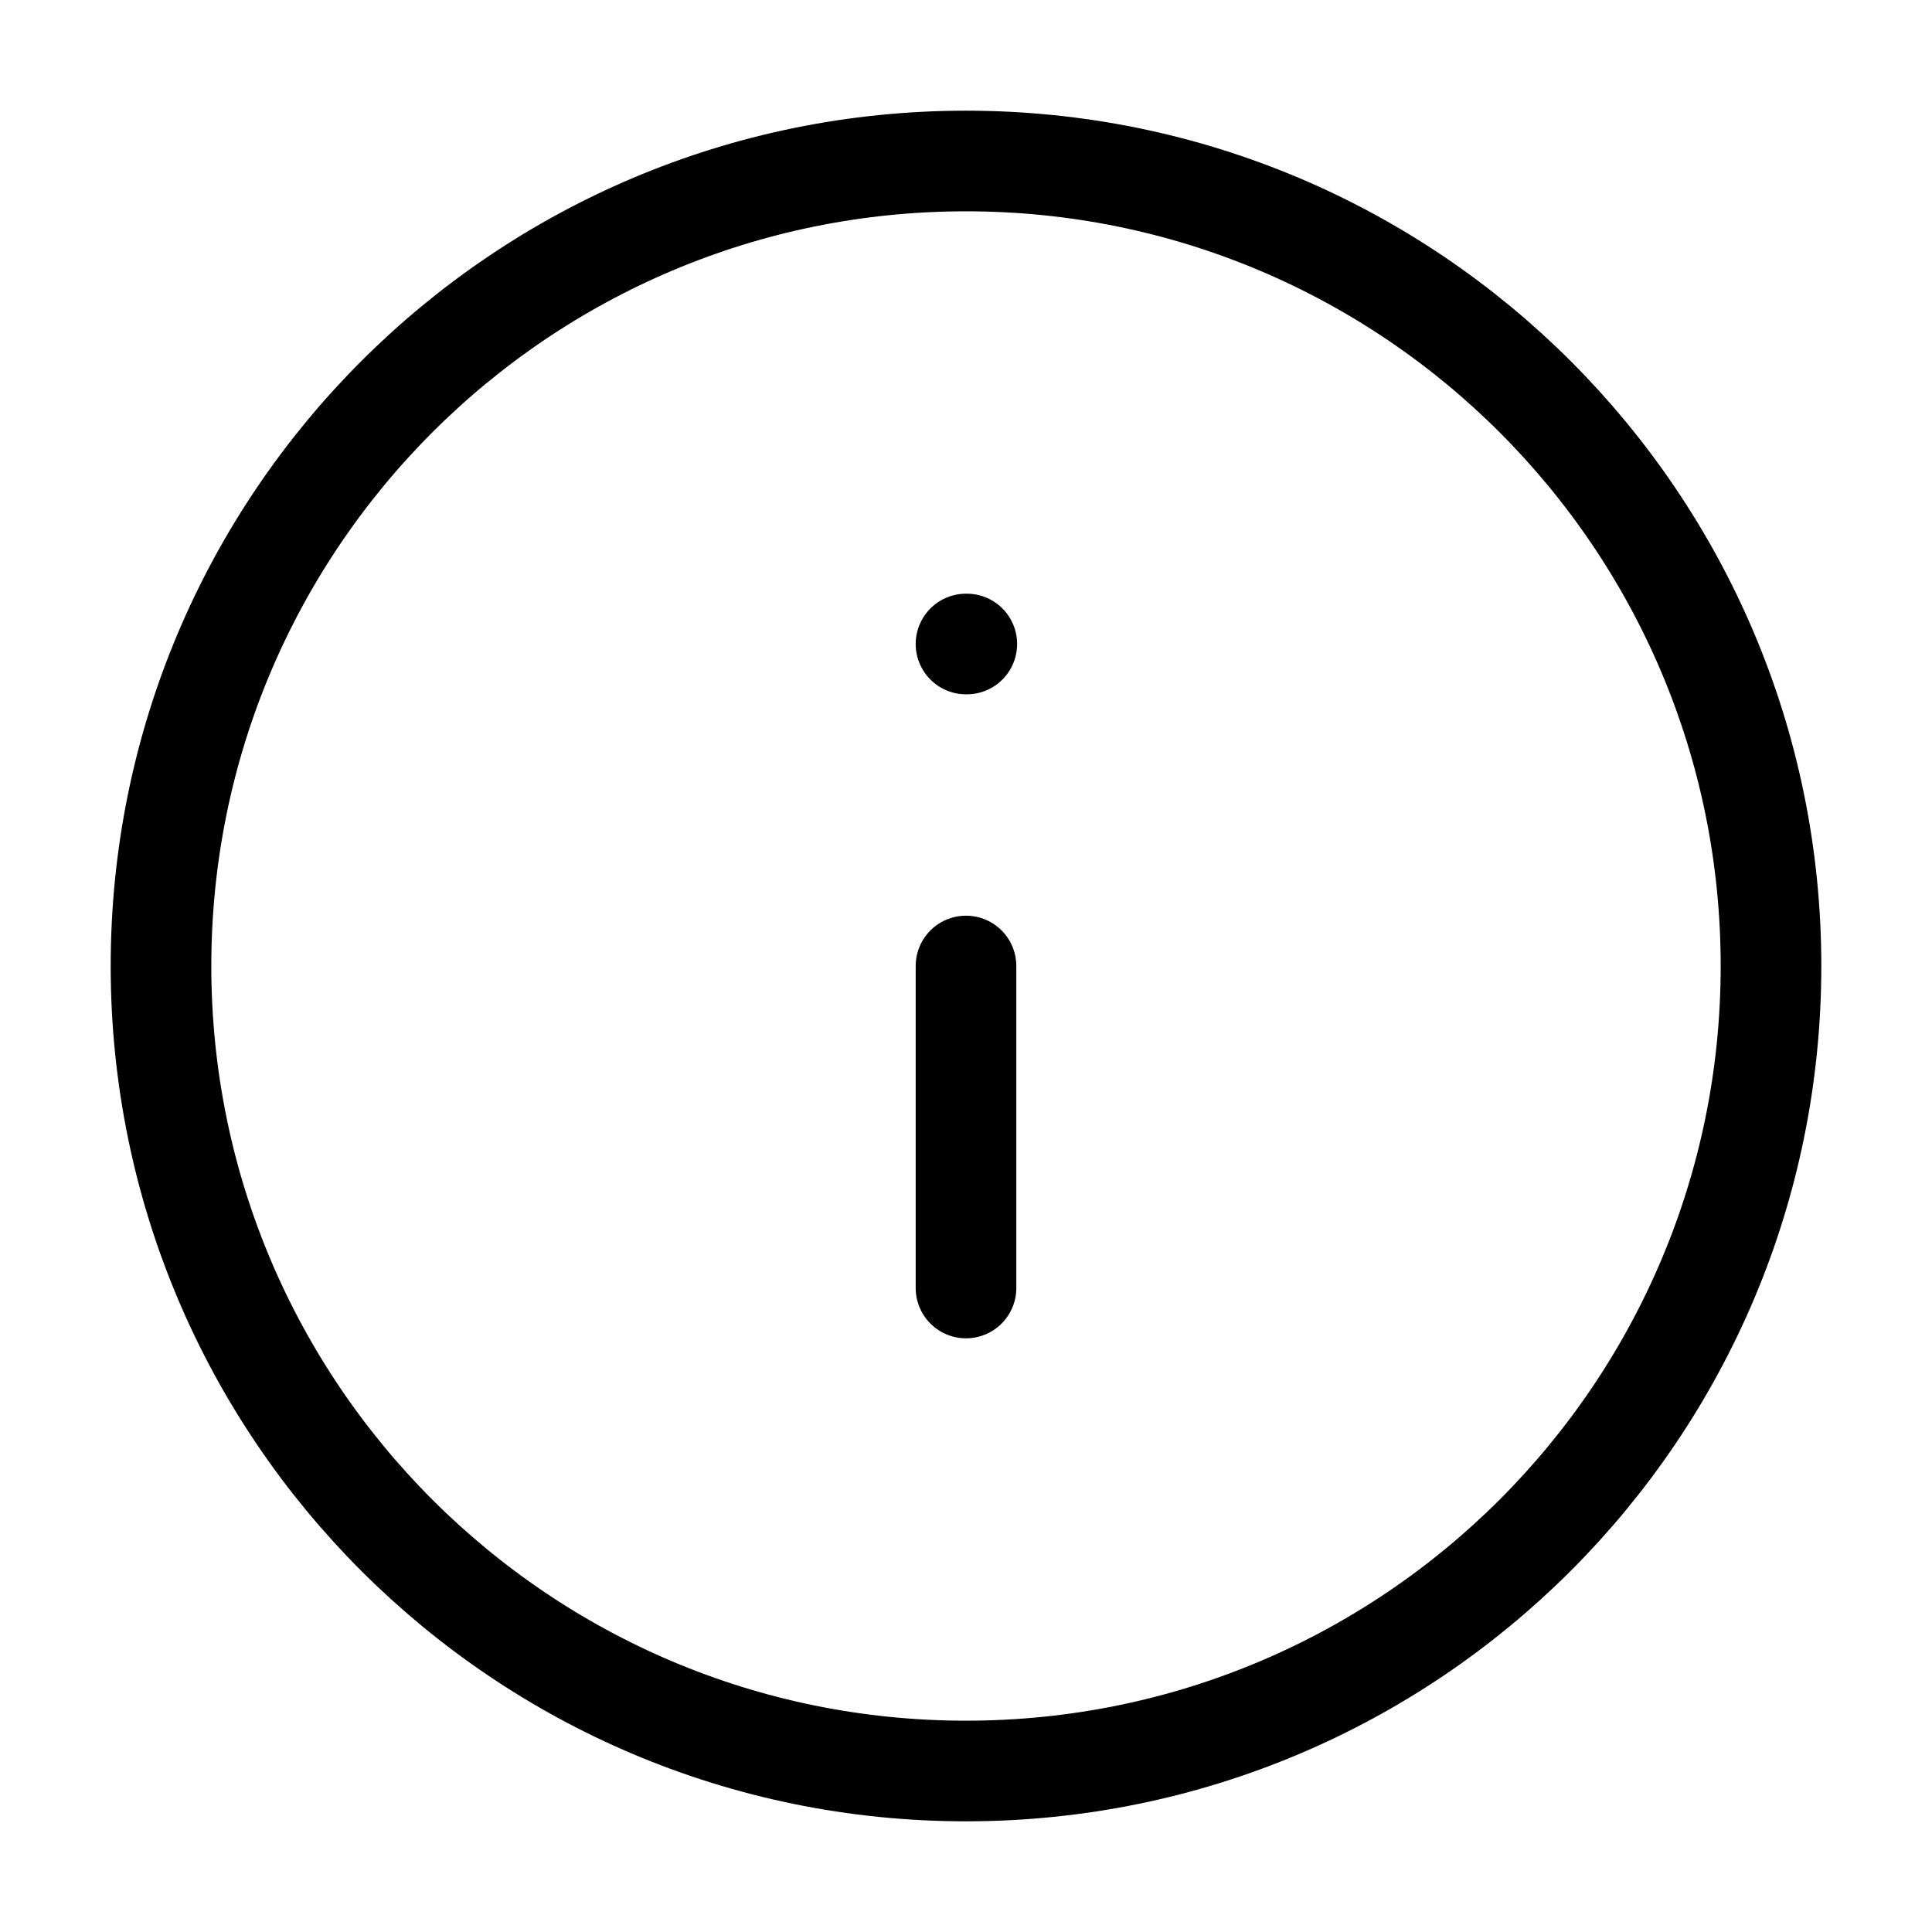
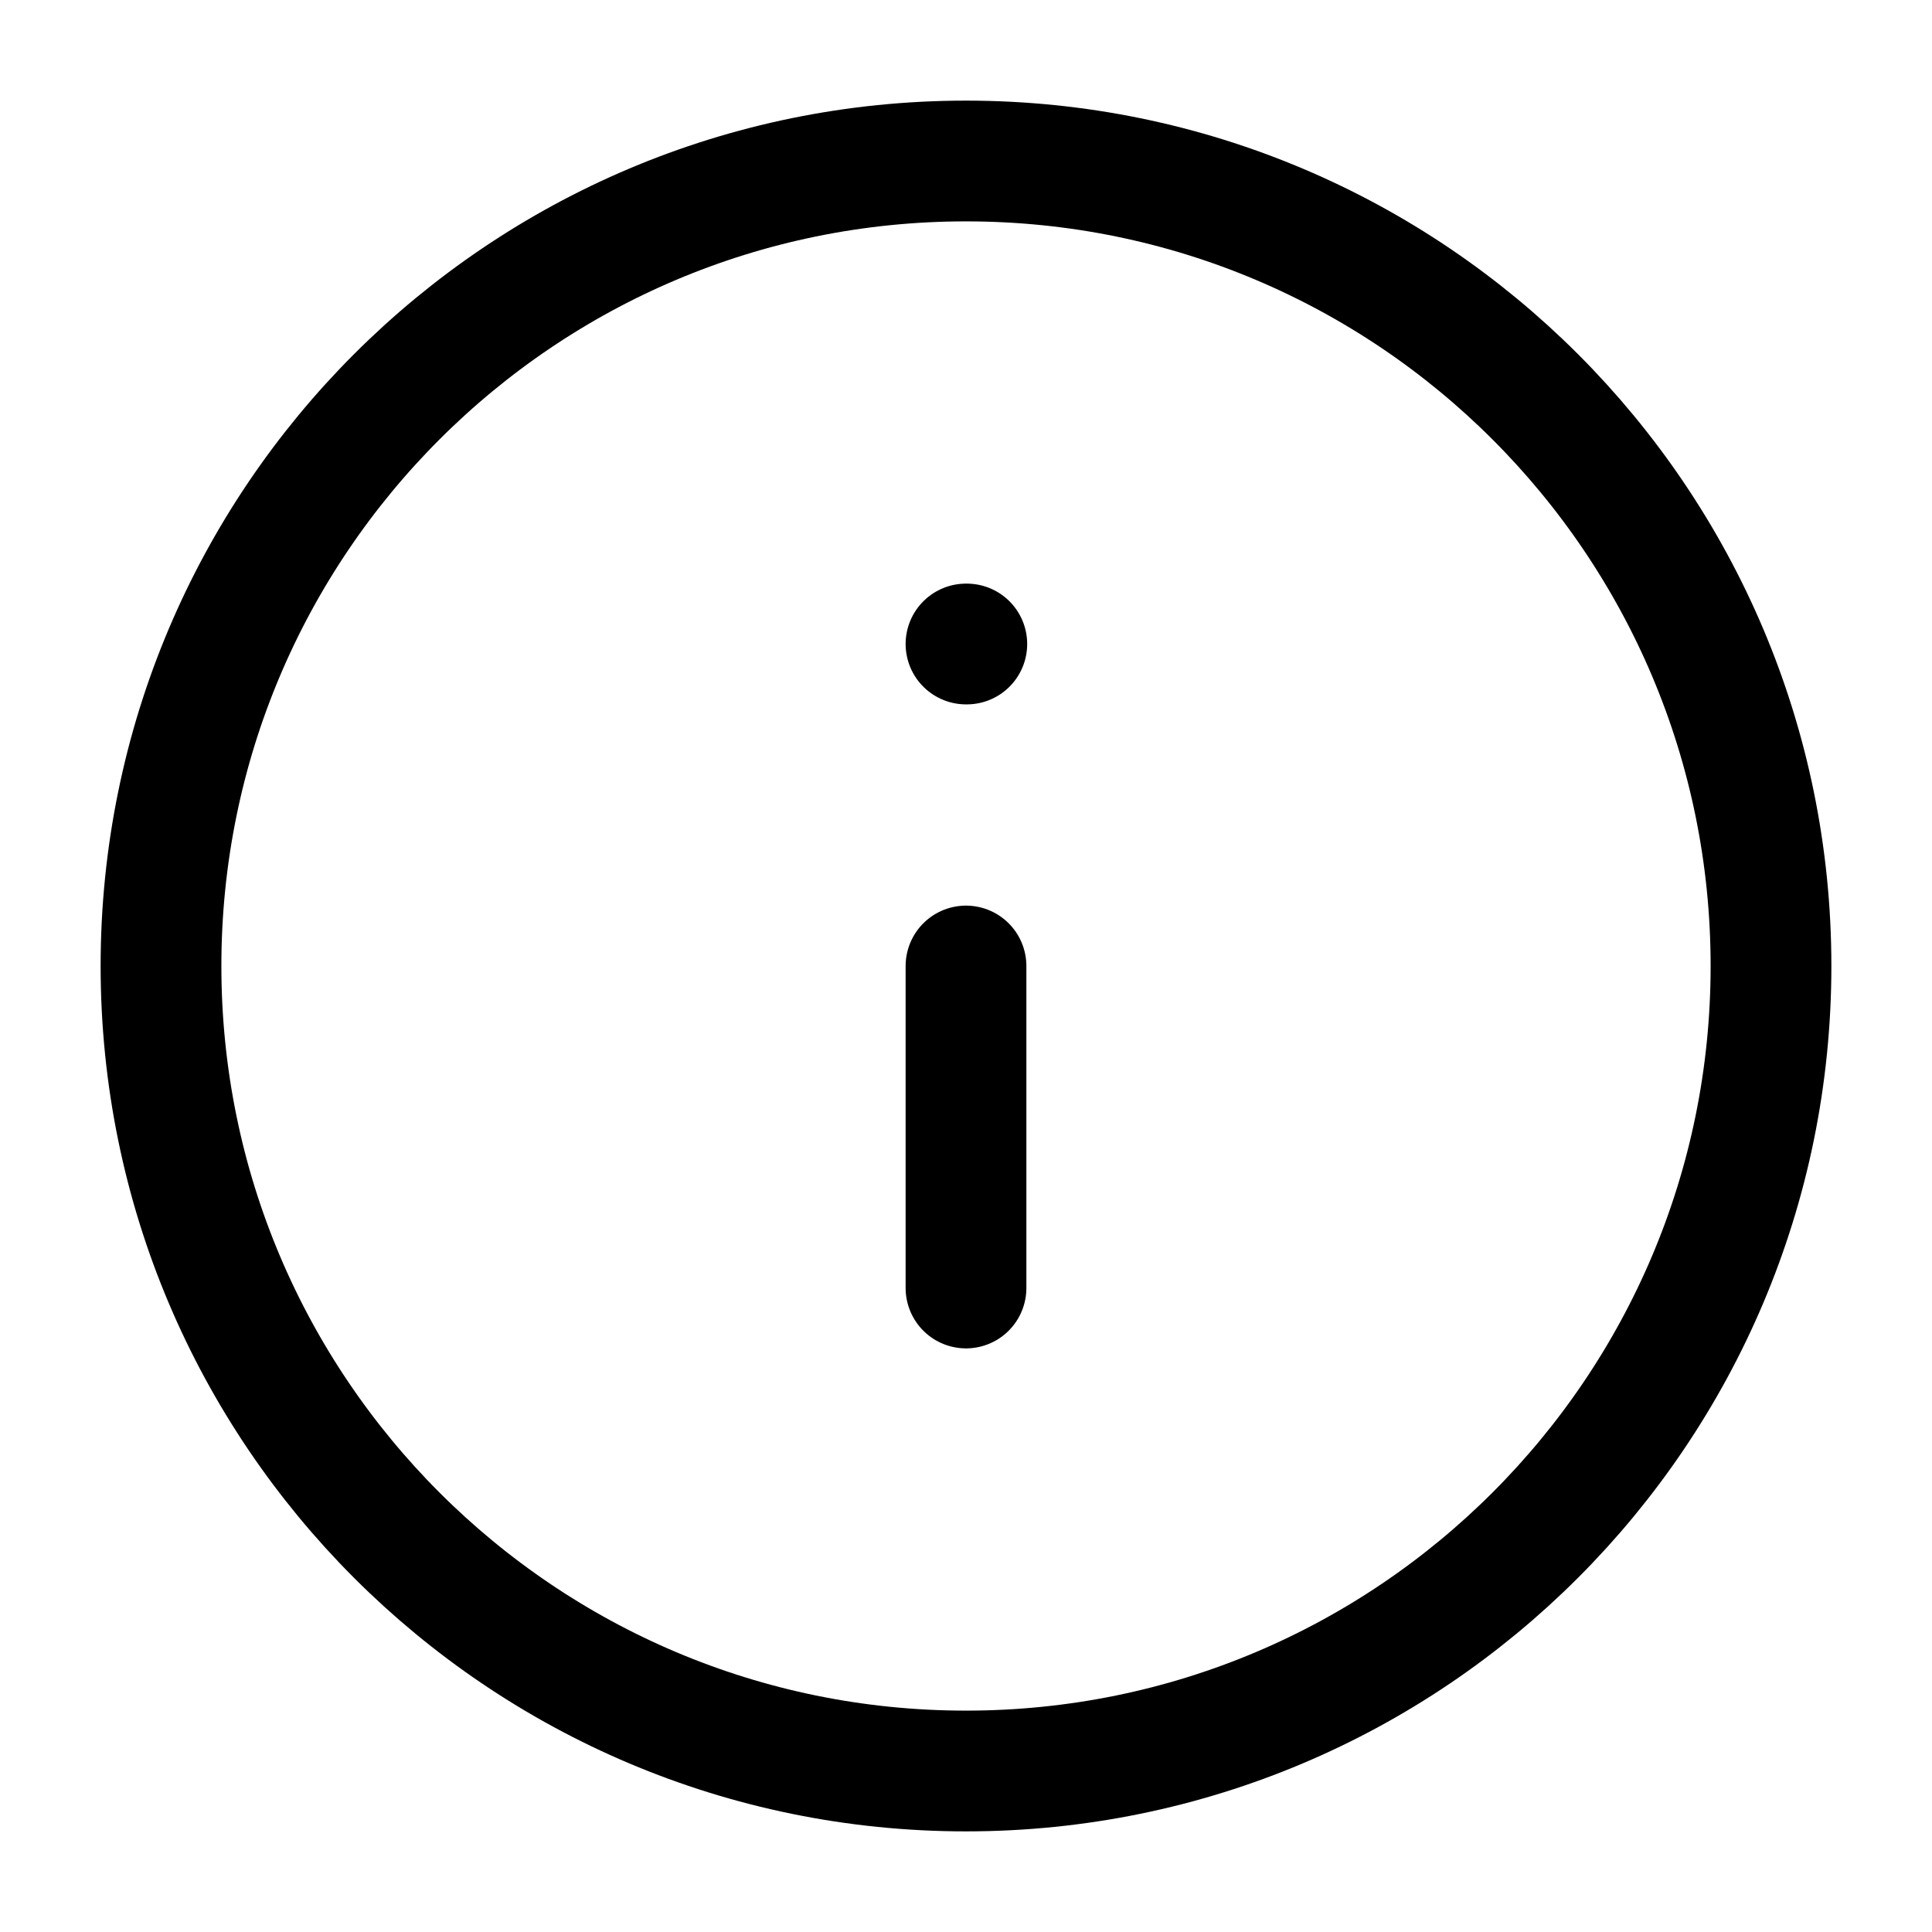
- <svg xmlns="http://www.w3.org/2000/svg" width="48" height="48" viewBox="0 0 24 24" fill="none" stroke="currentColor" stroke-width="1.25" stroke-linecap="round" stroke-linejoin="round" class="lucide lucide-info-icon lucide-info">
+ <svg xmlns="http://www.w3.org/2000/svg" width="48" height="48" viewBox="0 0 24 24" fill="none" stroke="currentColor" stroke-width="1.5" stroke-linecap="round" stroke-linejoin="round" class="lucide lucide-info-icon lucide-info">
  <circle cx="12" cy="12" r="10" />
  <path d="M12 16v-4" />
  <path d="M12 8h.01" />
</svg>
